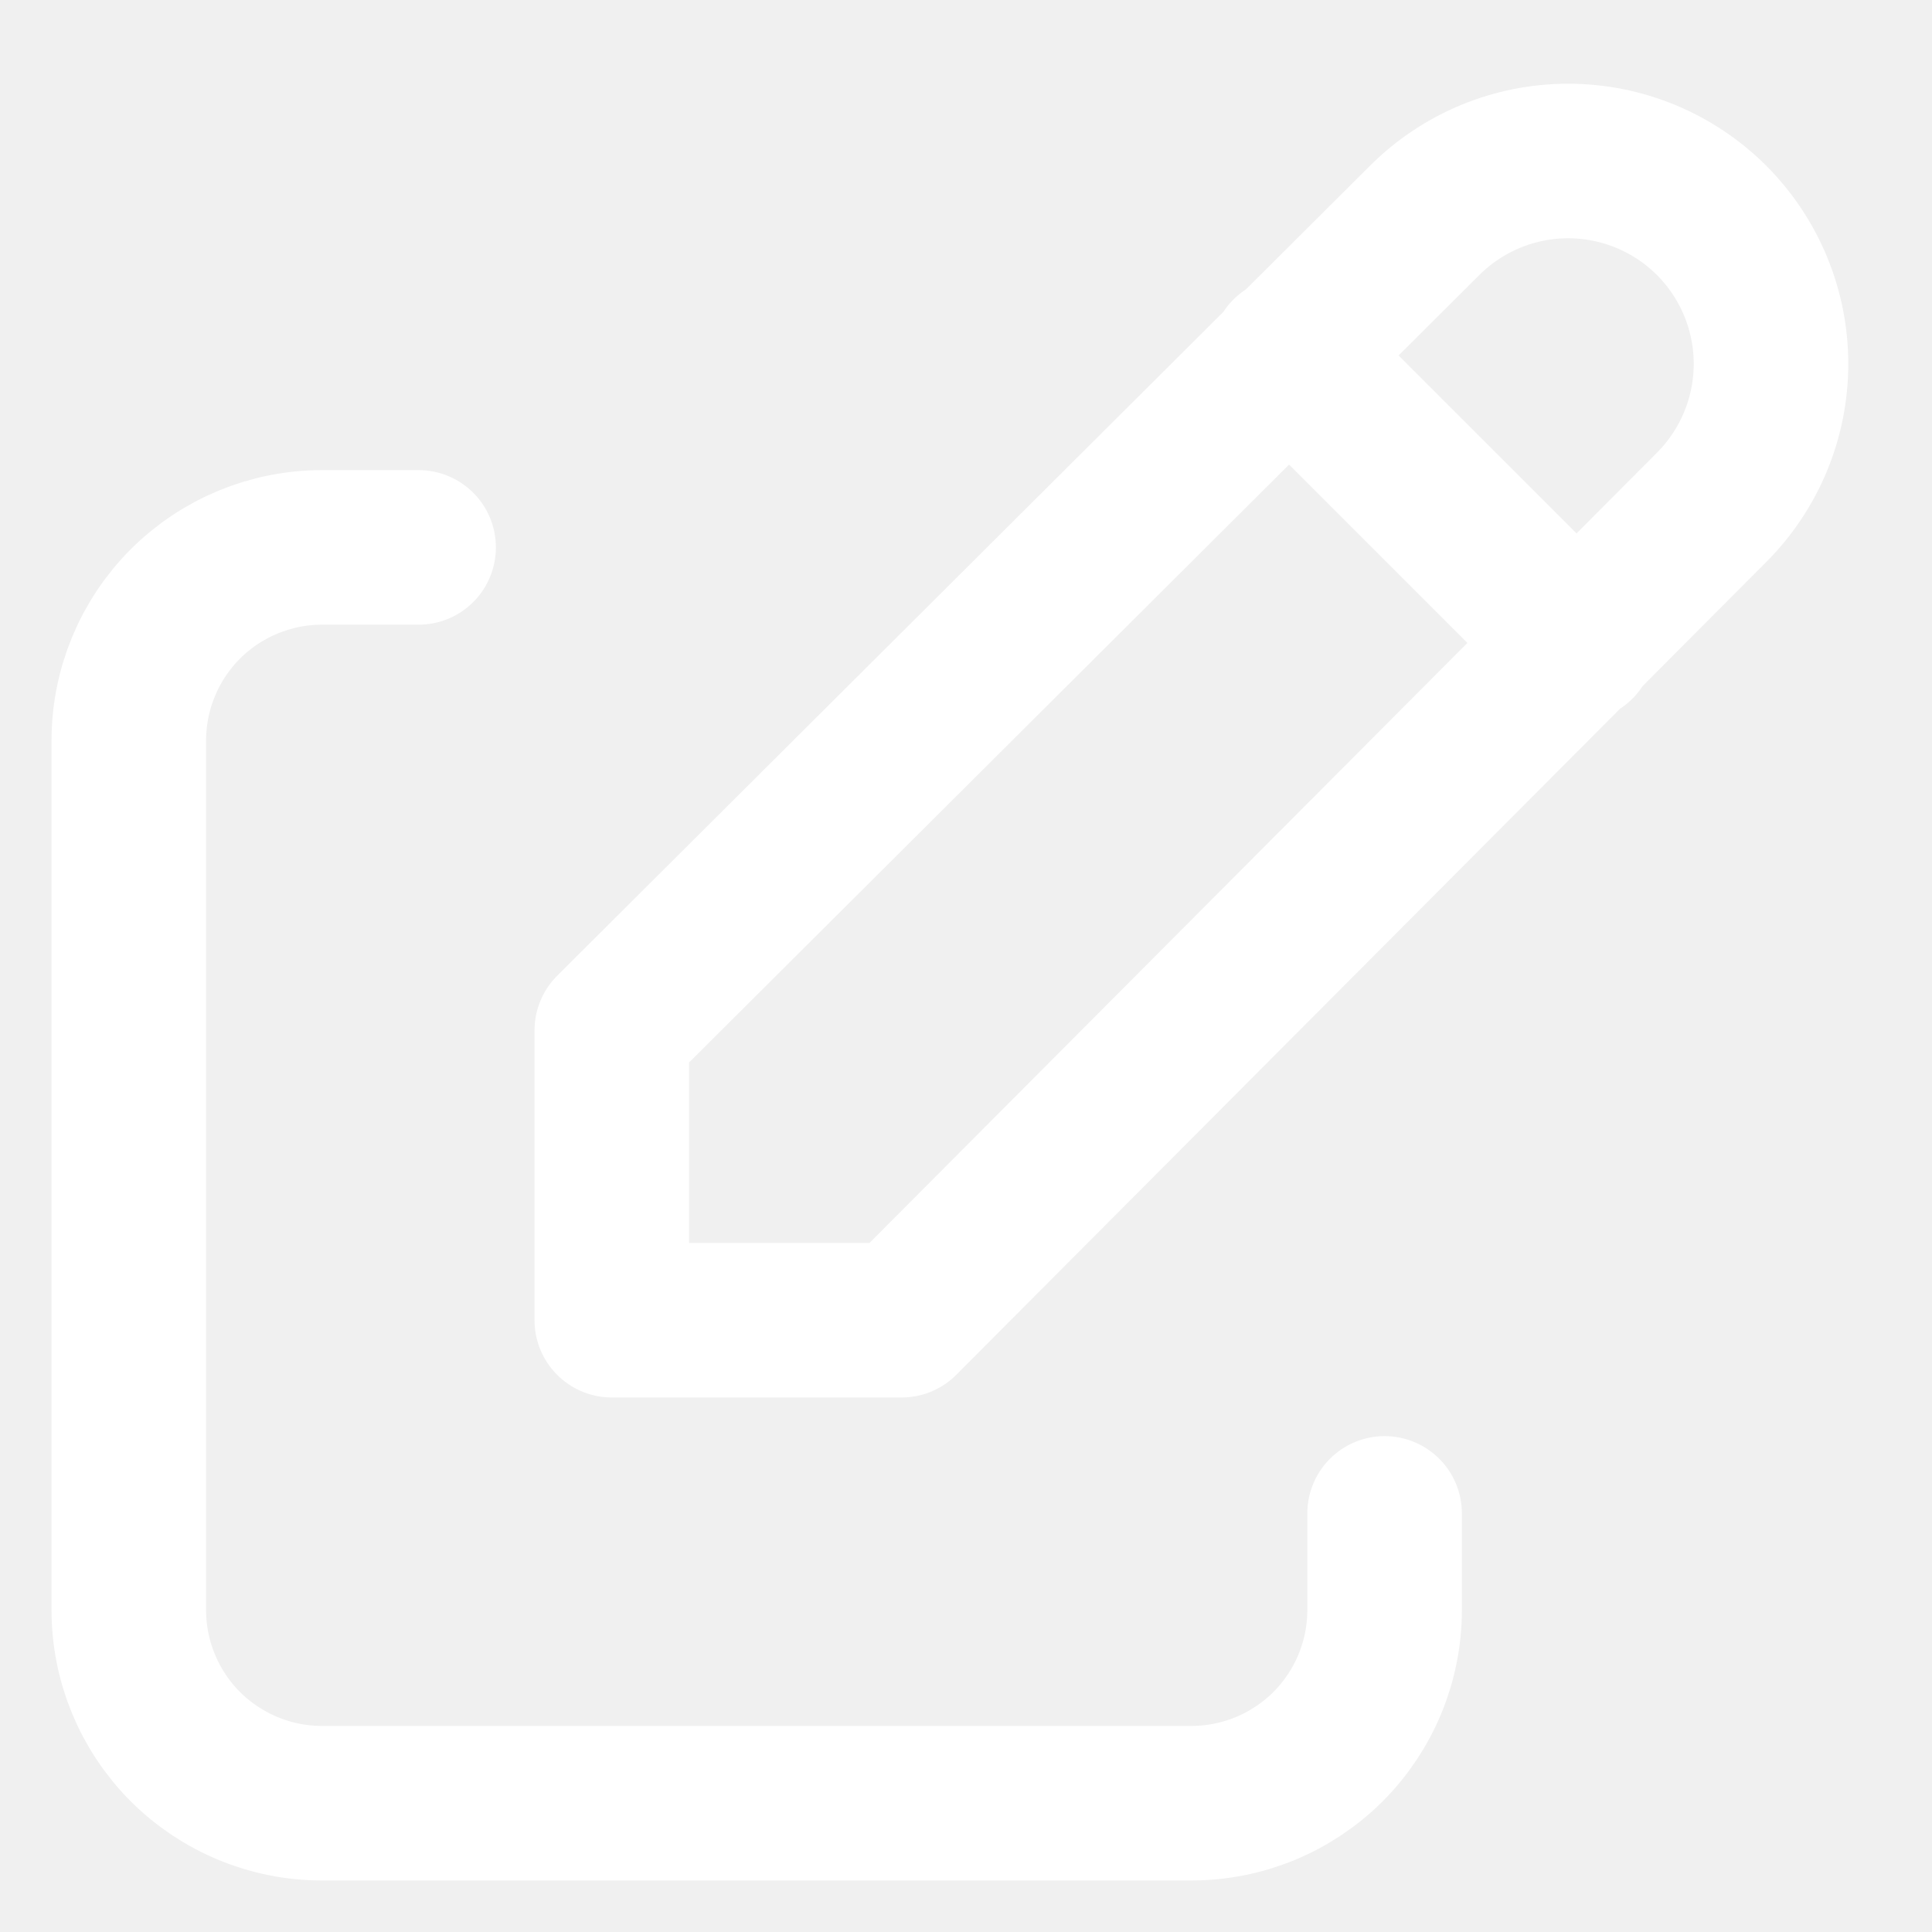
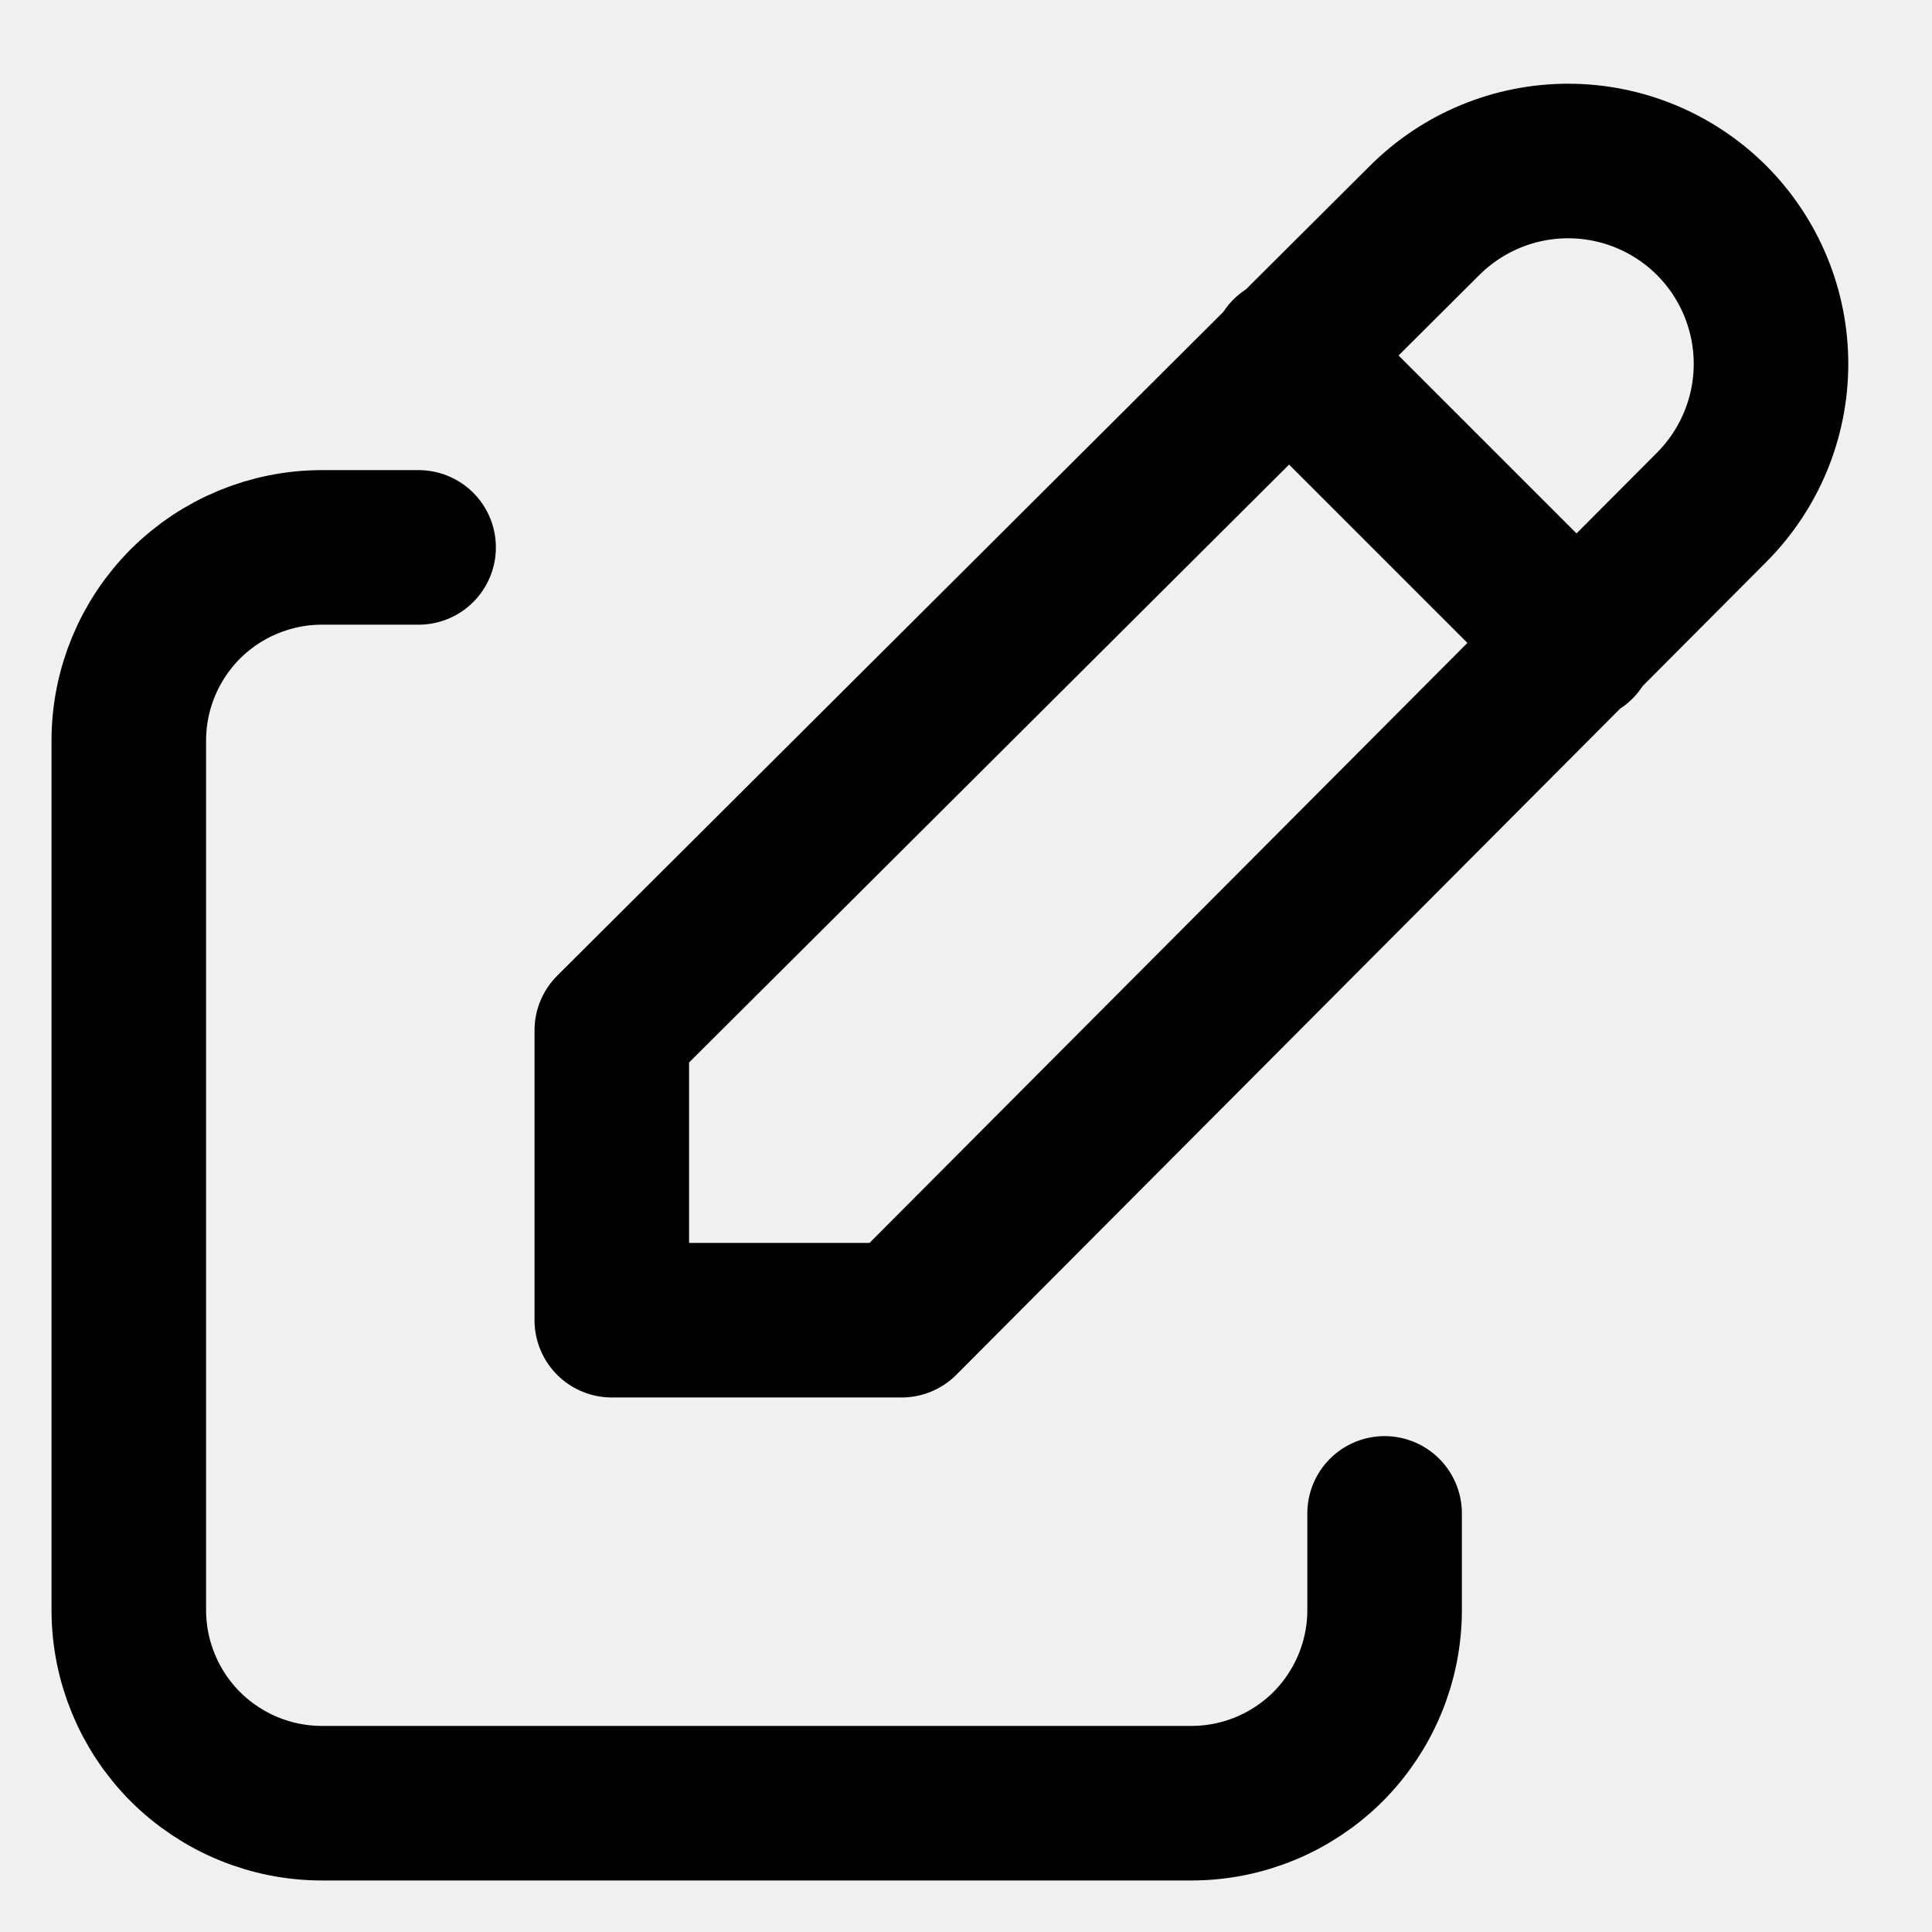
<svg xmlns="http://www.w3.org/2000/svg" width="15" height="15" viewBox="0 0 15 15" fill="none">
-   <path d="M3.25 4.25H2.5C2.102 4.25 1.721 4.408 1.439 4.689C1.158 4.971 1 5.352 1 5.75V12.5C1 12.898 1.158 13.279 1.439 13.561C1.721 13.842 2.102 14 2.5 14H9.25C9.648 14 10.029 13.842 10.311 13.561C10.592 13.279 10.75 12.898 10.75 12.5V11.75" stroke="white" stroke-width="1.2" stroke-linecap="round" stroke-linejoin="round" />
-   <path d="M10 2.75L12.25 5M13.289 3.939C13.584 3.643 13.75 3.243 13.75 2.825C13.75 2.407 13.584 2.007 13.289 1.711C12.993 1.416 12.593 1.25 12.175 1.25C11.757 1.25 11.357 1.416 11.061 1.711L4.75 8V10.25H7L13.289 3.939Z" stroke="white" stroke-width="1.2" stroke-linecap="round" stroke-linejoin="round" />
+   <path d="M3.25 4.25H2.5C2.102 4.25 1.721 4.408 1.439 4.689C1.158 4.971 1 5.352 1 5.75V12.5C1 12.898 1.158 13.279 1.439 13.561C1.721 13.842 2.102 14 2.5 14H9.25C9.648 14 10.029 13.842 10.311 13.561C10.592 13.279 10.75 12.898 10.75 12.5V11.75" stroke="black" stroke-width="1.2" stroke-linecap="round" stroke-linejoin="round" />
+   <path d="M10 2.75L12.25 5M13.289 3.939C13.584 3.643 13.75 3.243 13.75 2.825C13.75 2.407 13.584 2.007 13.289 1.711C12.993 1.416 12.593 1.25 12.175 1.25C11.757 1.25 11.357 1.416 11.061 1.711L4.75 8V10.25H7L13.289 3.939Z" stroke="black" stroke-width="1.2" stroke-linecap="round" stroke-linejoin="round" />
</svg>
